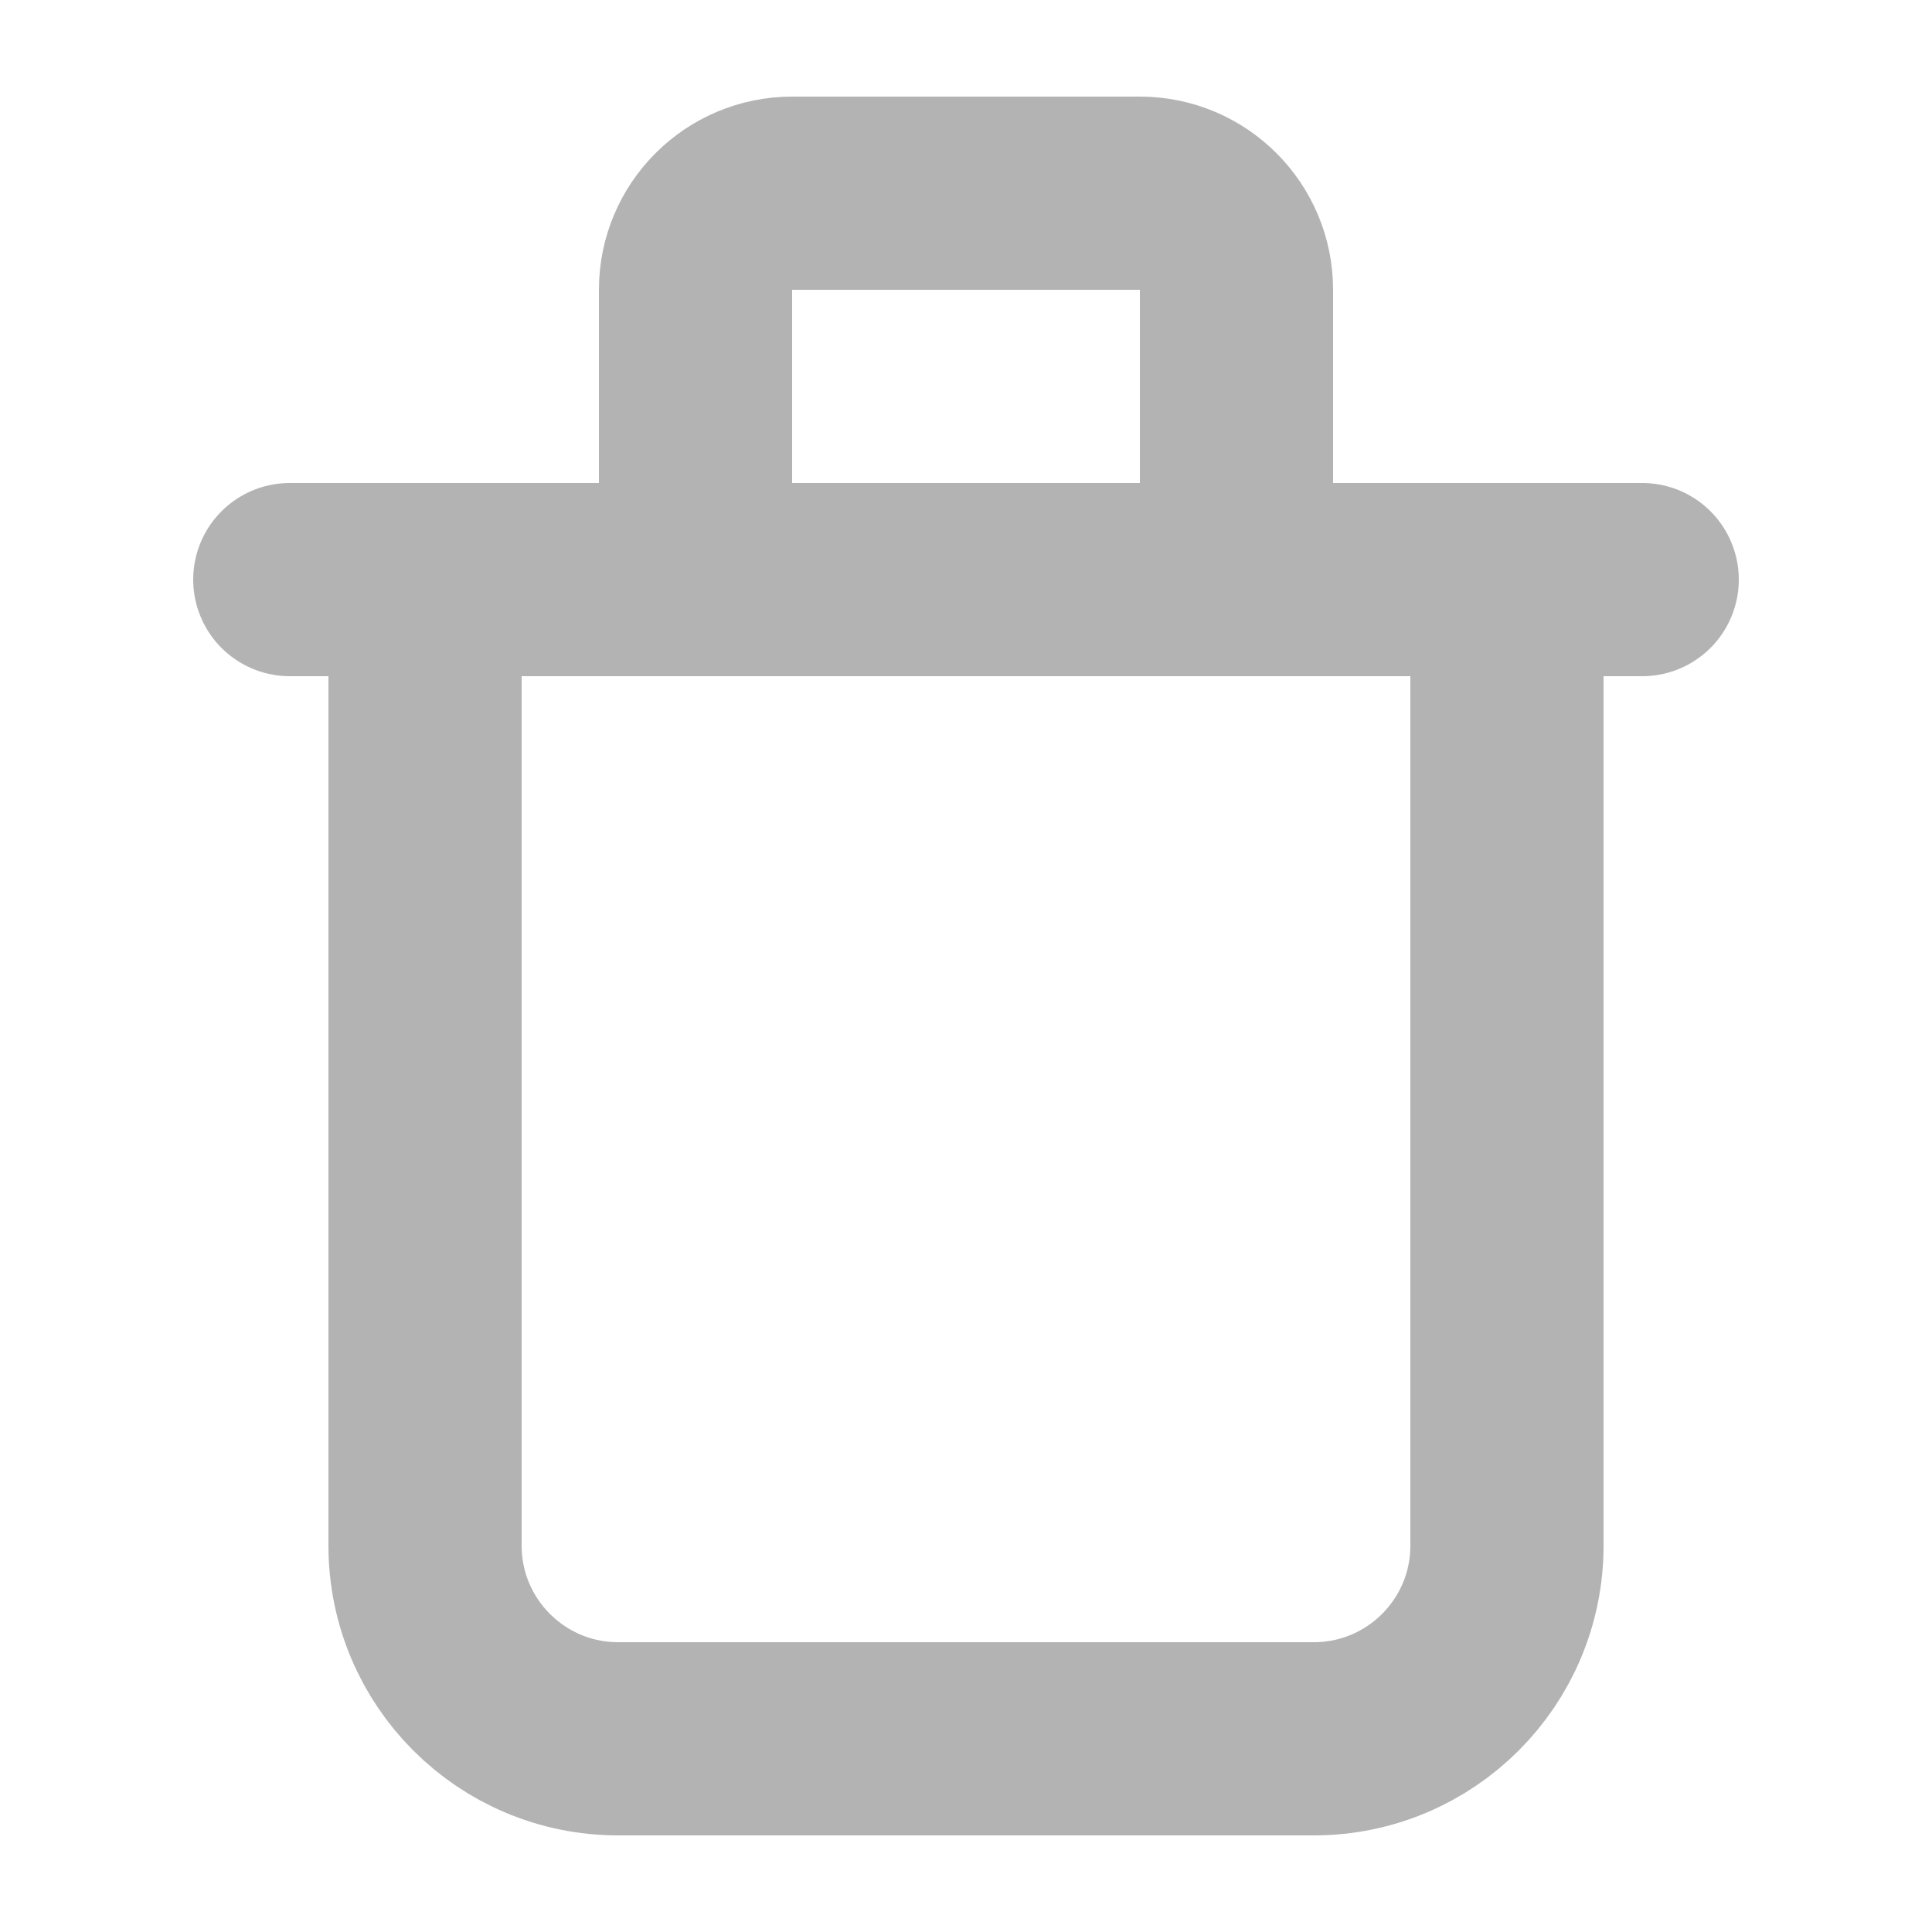
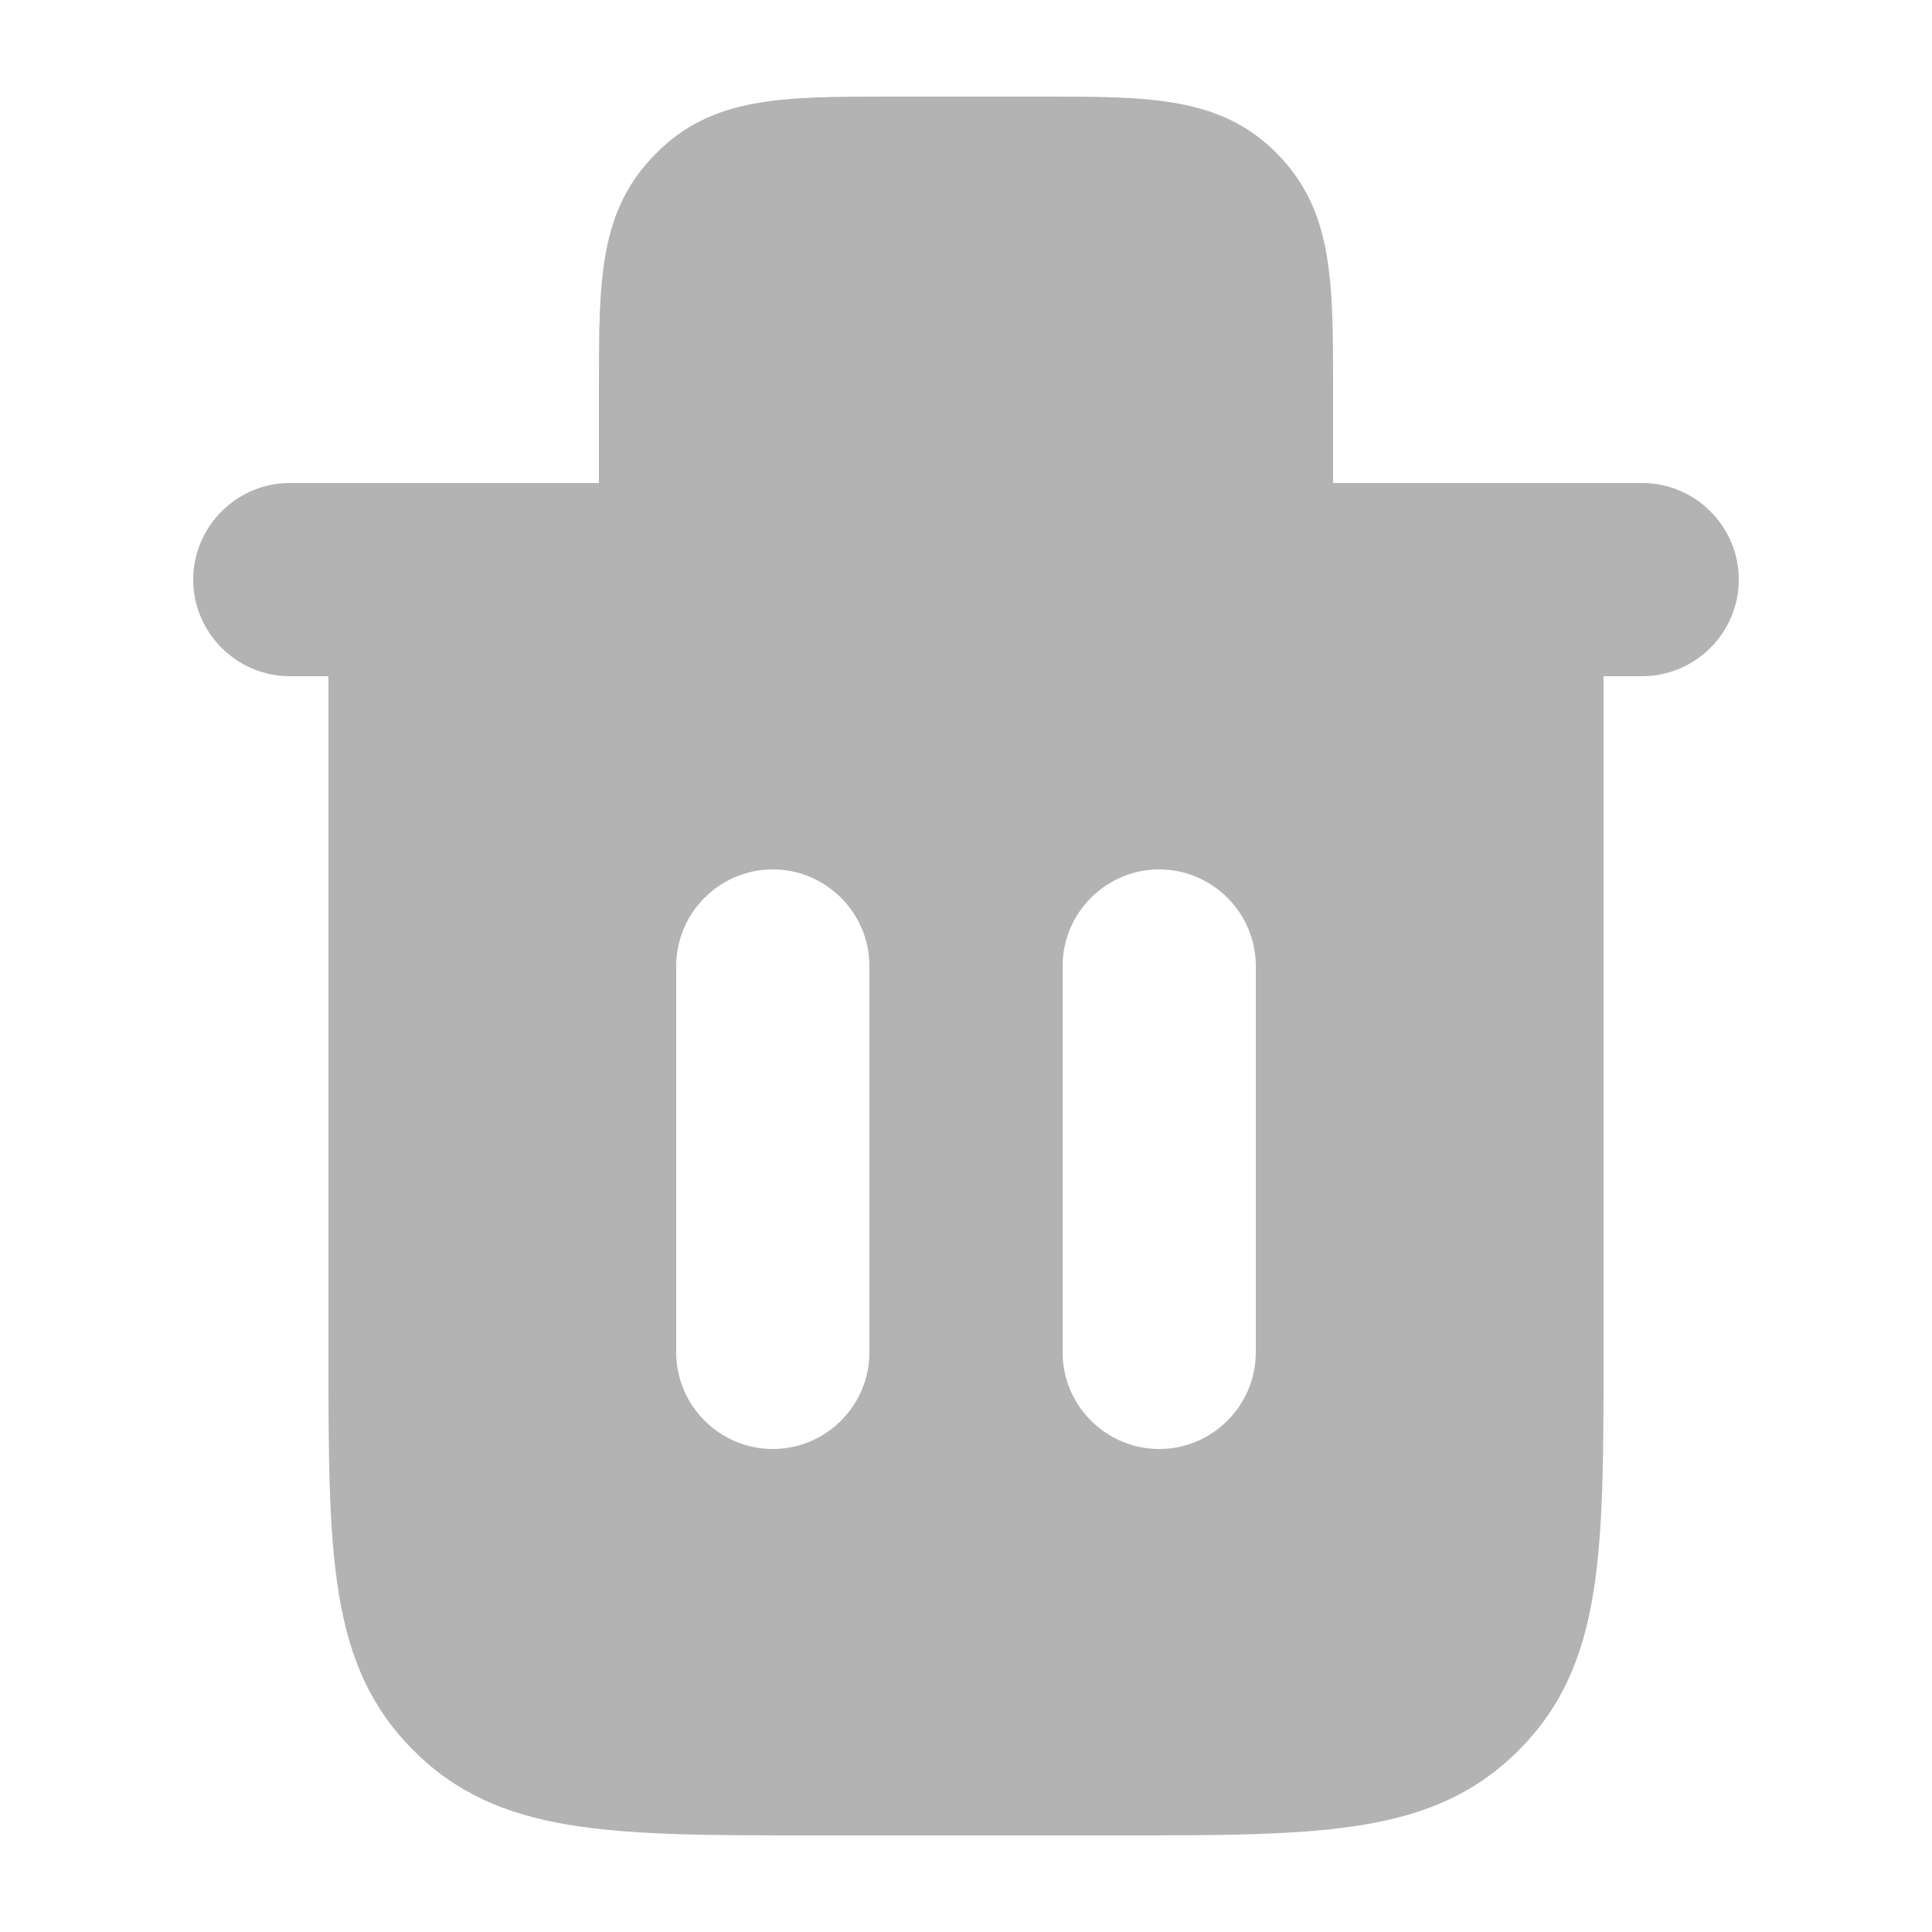
<svg xmlns="http://www.w3.org/2000/svg" width="20" height="20" viewBox="0 0 20 20" fill="none">
-   <path d="M4.4 6H15.6V16C15.6 17.105 14.705 18 13.6 18H6.4C5.295 18 4.4 17.105 4.4 16V6Z" stroke="#B3B3B3" stroke-width="2" />
-   <path d="M3 6H17" stroke="#B3B3B3" stroke-width="2" stroke-linecap="round" stroke-linejoin="round" />
-   <path d="M7.2 3C7.2 2.448 7.648 2 8.2 2H11.8C12.352 2 12.8 2.448 12.8 3V6H7.2V3Z" stroke="#B3B3B3" stroke-width="2" stroke-linecap="round" stroke-linejoin="round" />
+   <path d="M17 5H13.8V4C13.8 2.9 13.8 2.17 13.21 1.58C12.63 1 11.9 1 10.8 1H9.2C8.1 1 7.37 1 6.79 1.59C6.2 2.18 6.2 2.9 6.2 4V5H3C2.45 5 2 5.45 2 6C2 6.55 2.45 7 3 7H3.4V14C3.4 16.09 3.4 17.24 4.28 18.12C5.16 19 6.31 19 8.4 19H11.6C13.69 19 14.84 19 15.72 18.12C16.6 17.24 16.6 16.09 16.6 14V7H17C17.55 7 18 6.55 18 6C18 5.45 17.55 5 17 5ZM9 14C9 14.55 8.55 15 8 15C7.45 15 7 14.55 7 14V10C7 9.45 7.45 9 8 9C8.55 9 9 9.45 9 10V14ZM13 14C13 14.55 12.55 15 12 15C11.45 15 11 14.55 11 14V10C11 9.45 11.45 9 12 9C12.55 9 13 9.45 13 10V14Z" fill="#B3B3B3" />
</svg>
